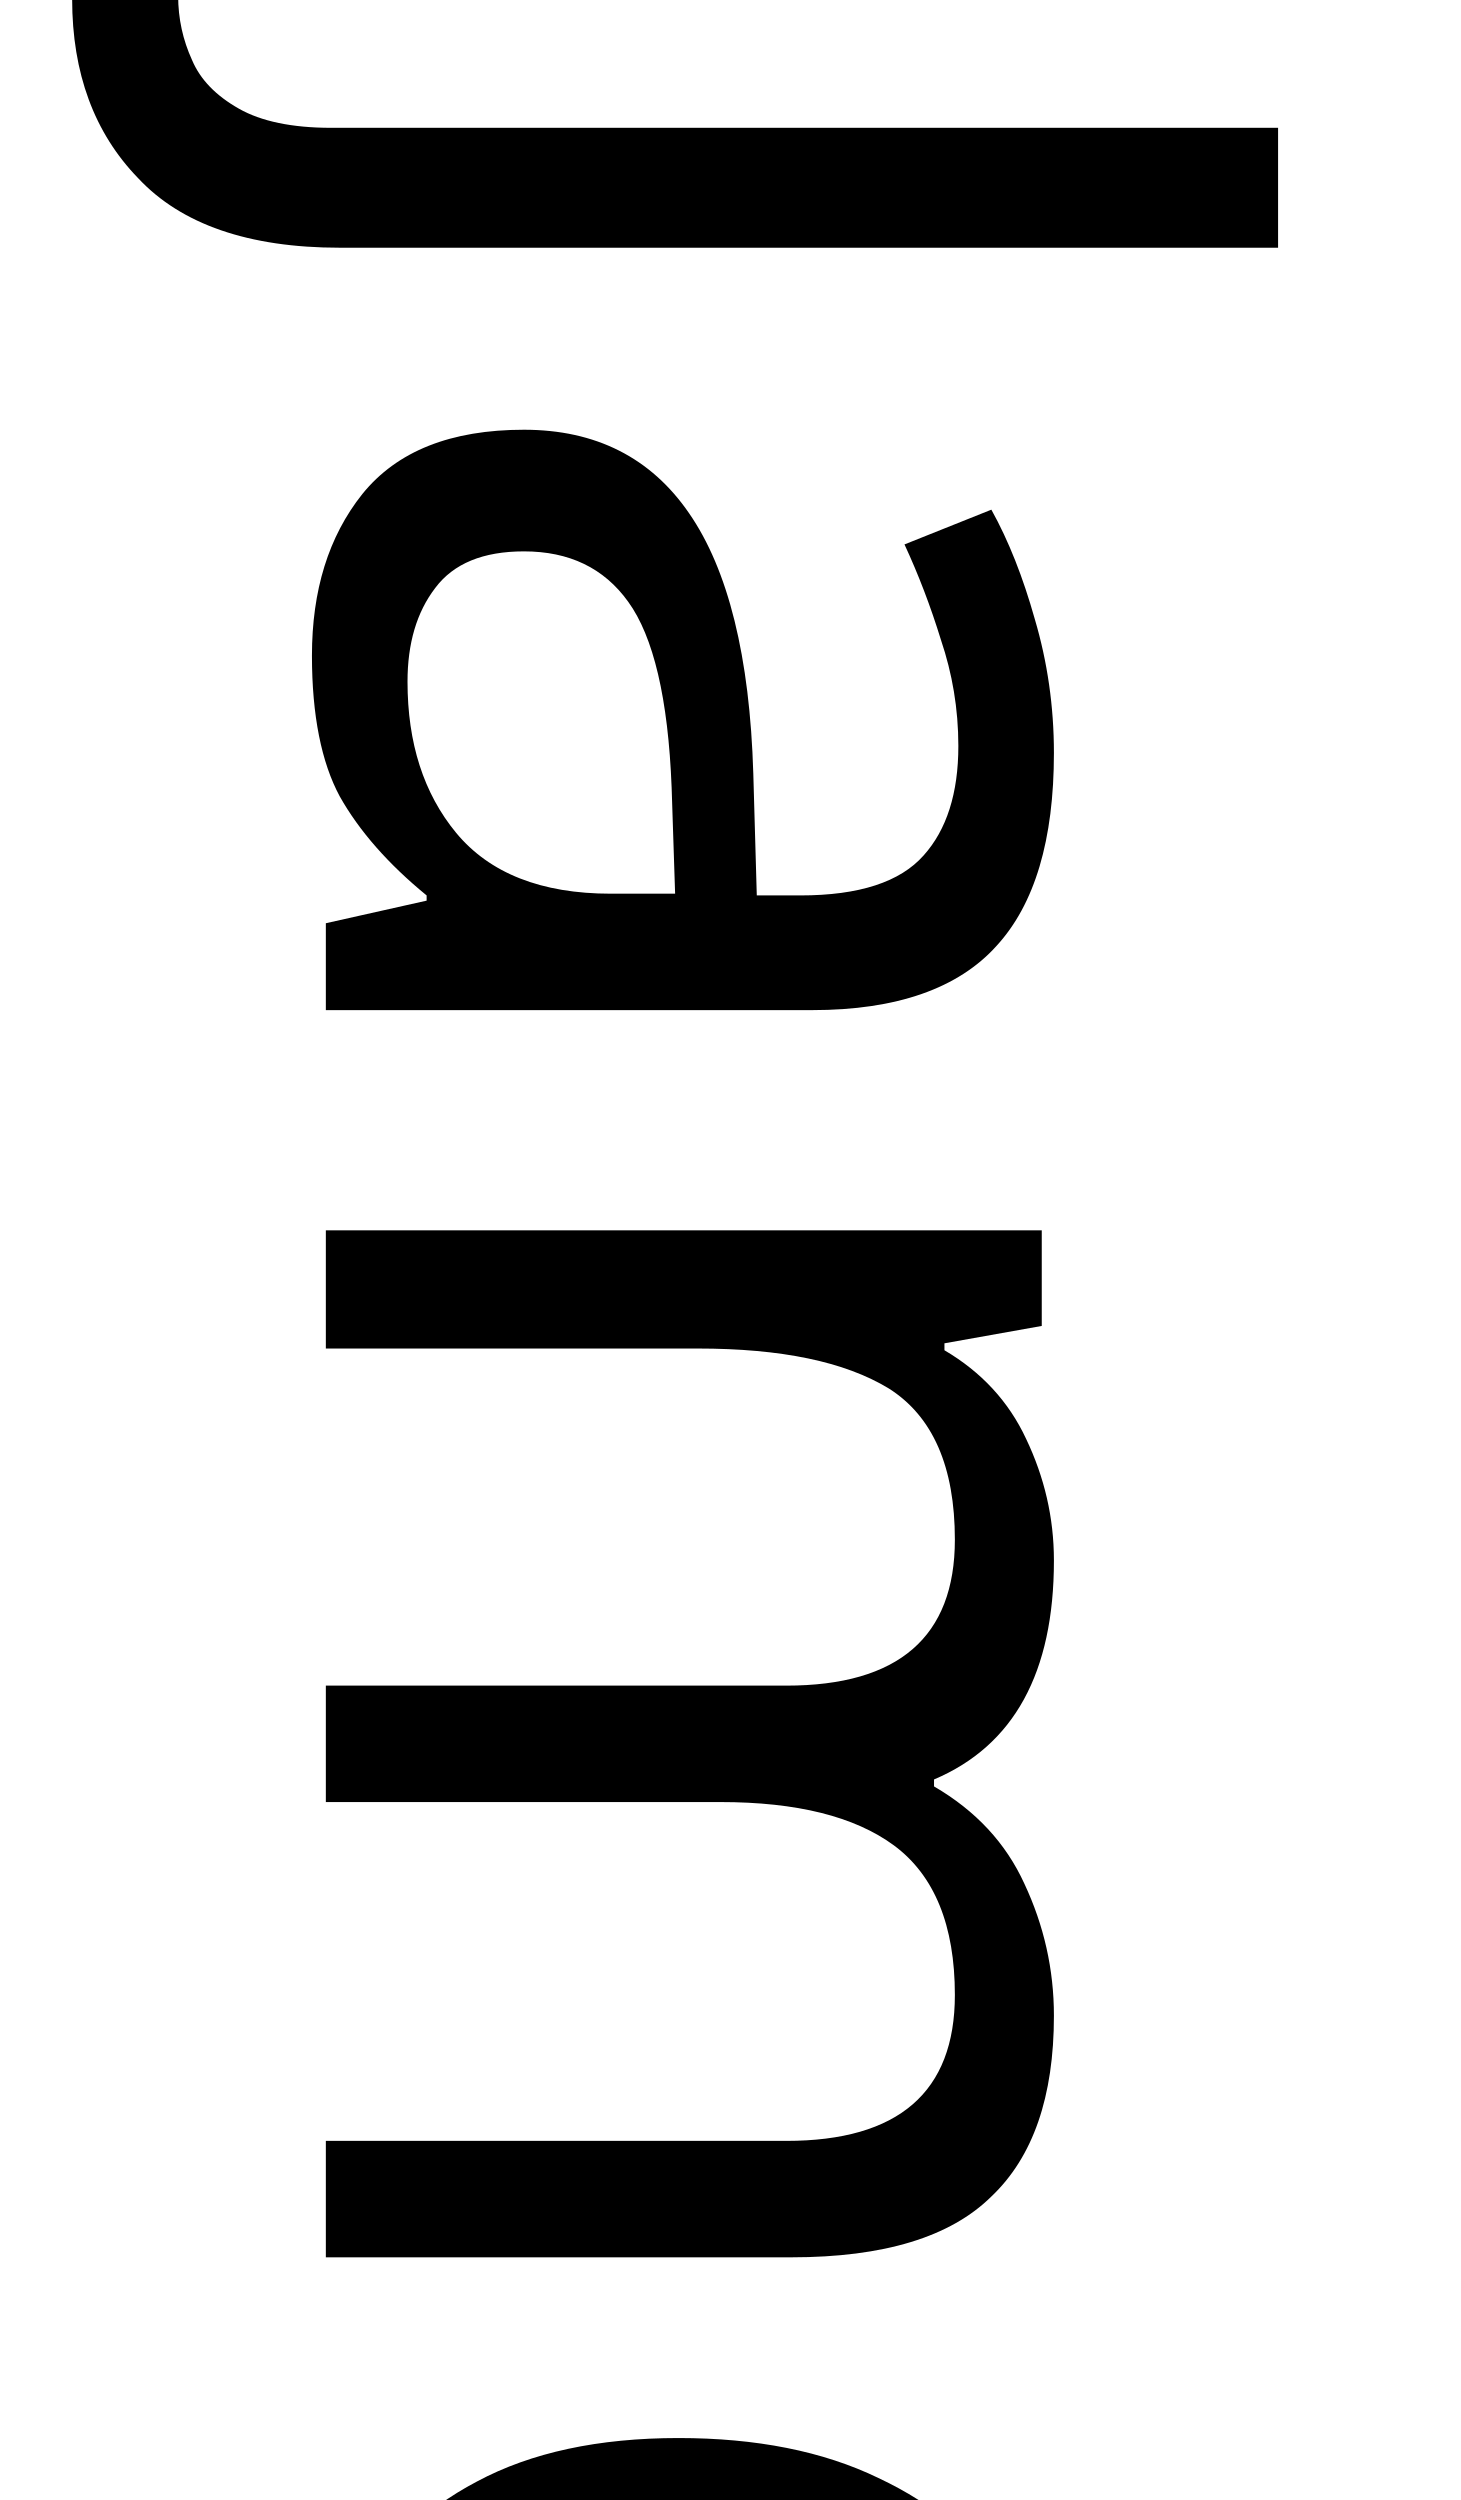
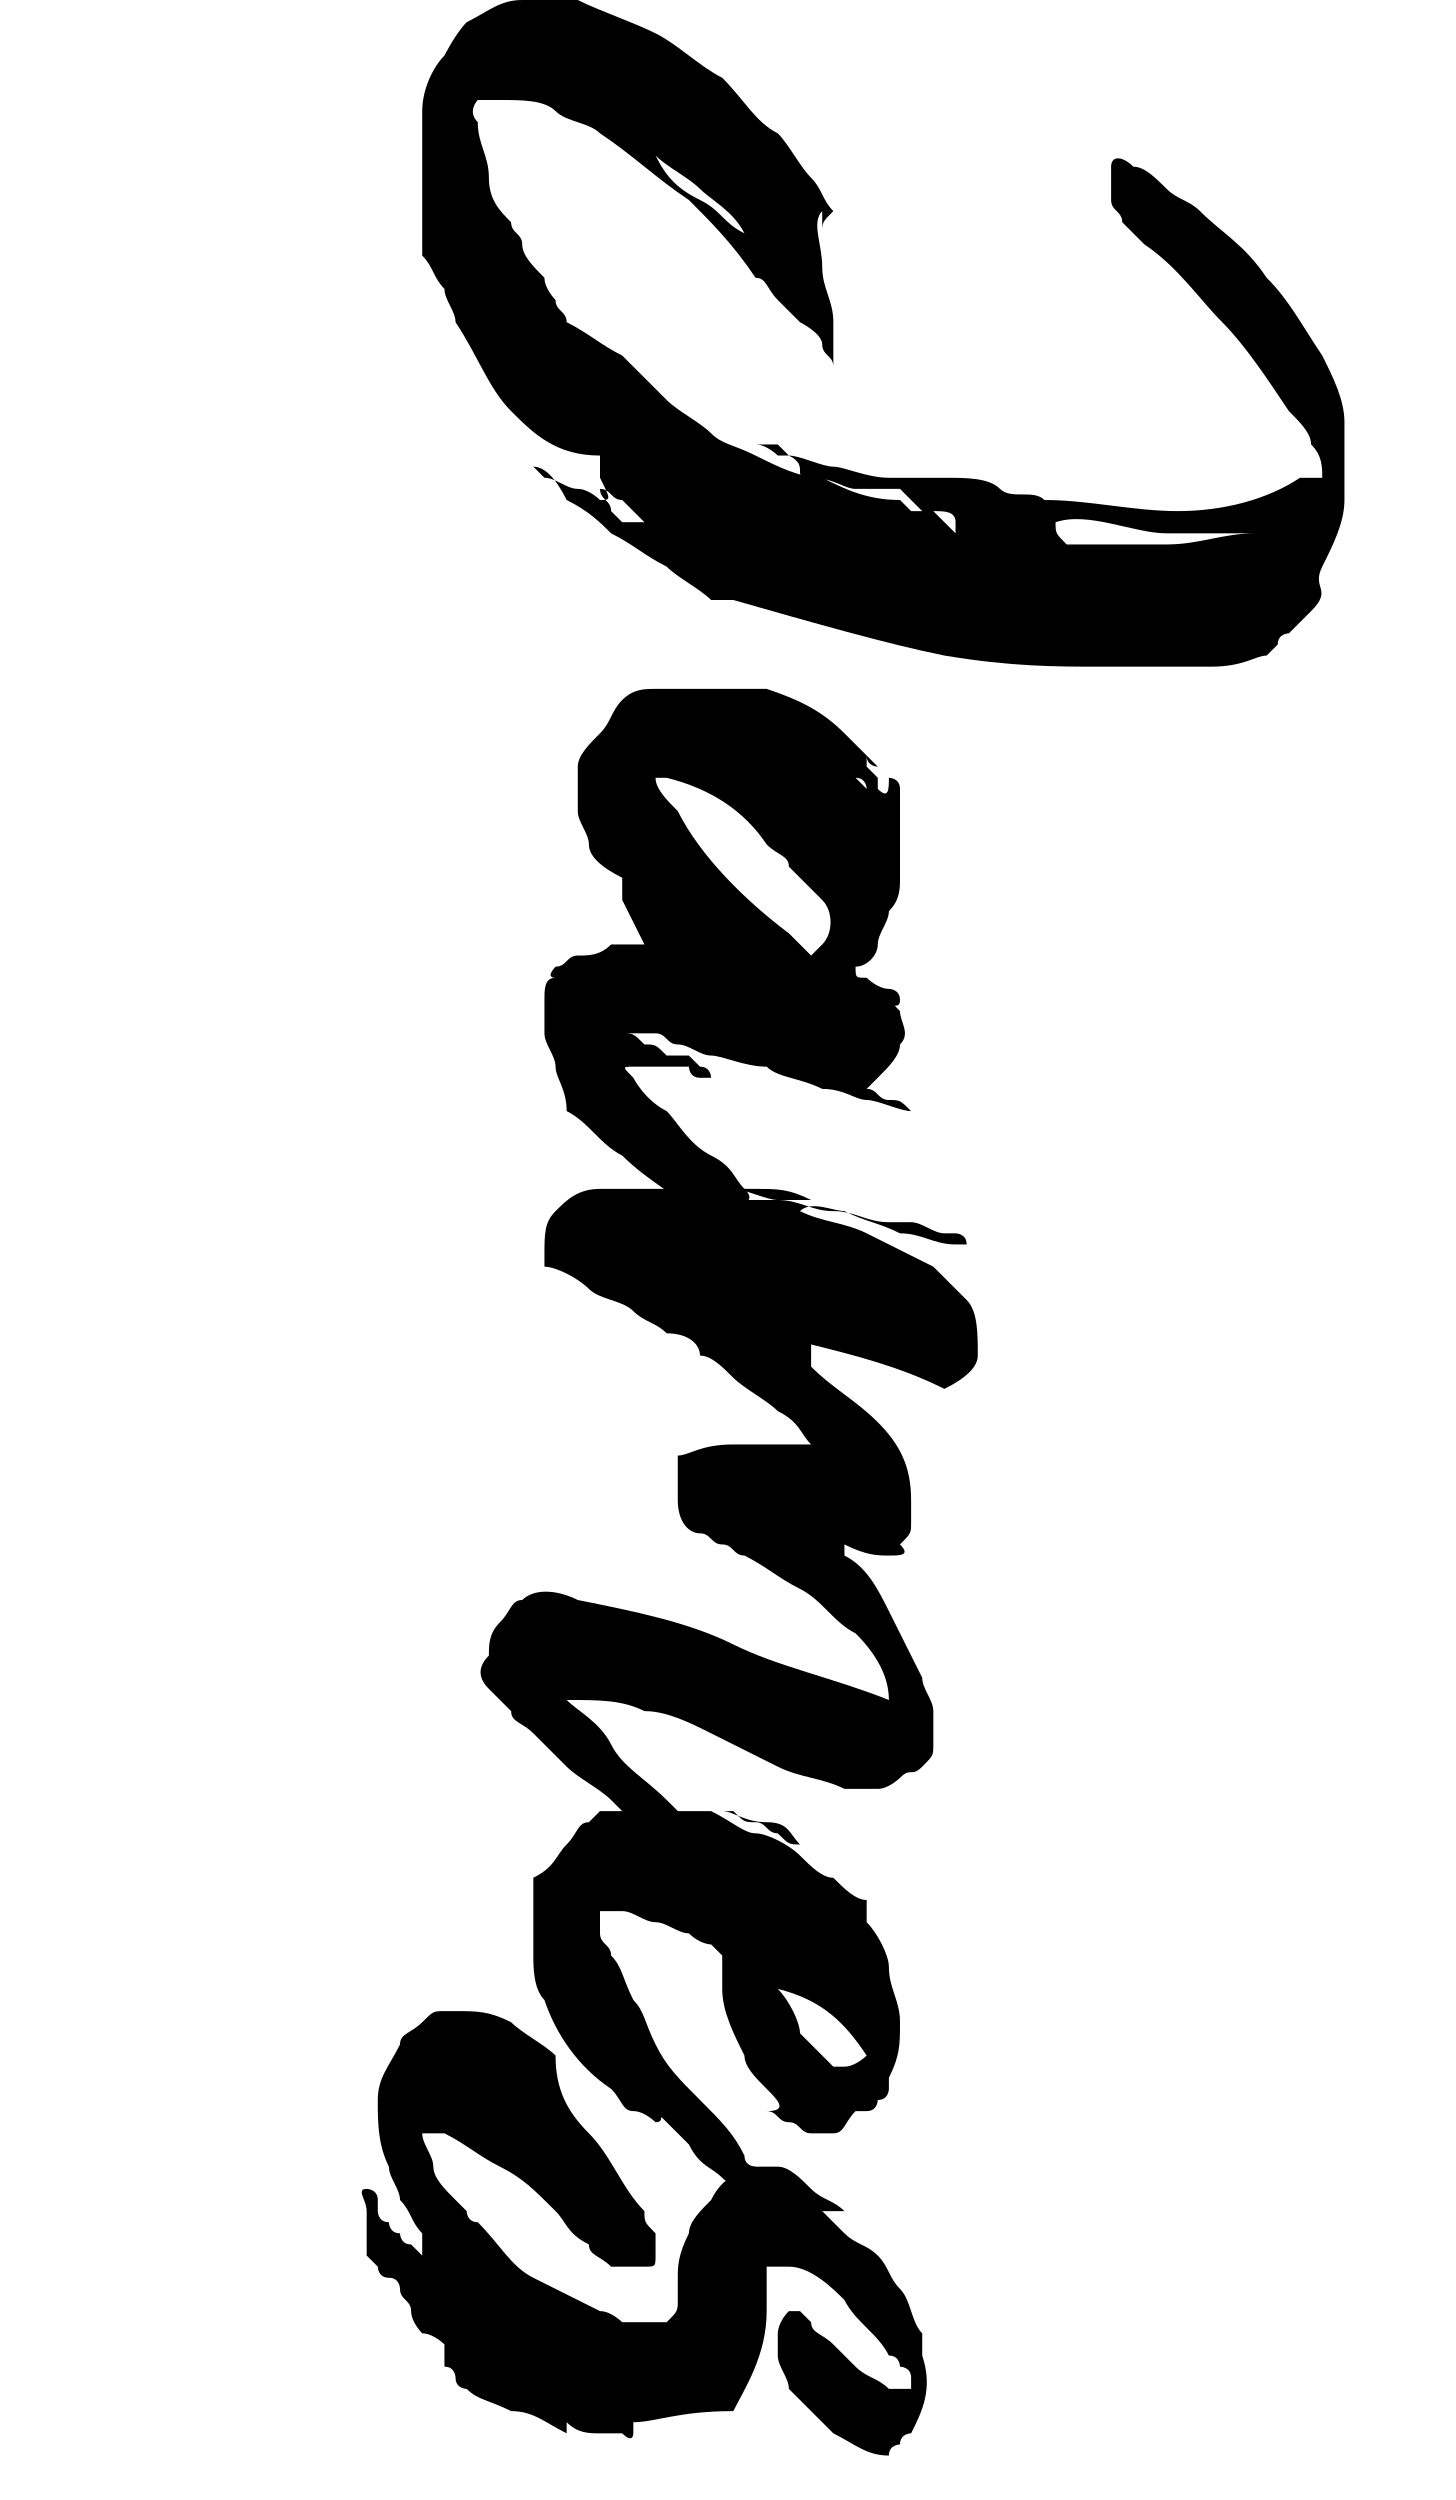
- <svg xmlns="http://www.w3.org/2000/svg" id="Layer_2" data-name="Layer 2" viewBox="0 0 13.13 22.48">
-   <defs>
-     <style>
-       .cls-1 {
-         font-family: Foxlite-Script, 'Foxlite Script';
-         font-size: 12px;
-         isolation: isolate;
-       }
-     </style>
-   </defs>
-   <g id="Layer_1-2" data-name="Layer 1">
-     <text class="cls-1" transform="translate(2.93 .04) rotate(90)">
-       <tspan x="0" y="0">James</tspan>
-     </text>
+ <svg xmlns="http://www.w3.org/2000/svg" version="1.1" id="Layer_2_00000129186149501472299540000006595636684036401061_" x="0px" y="0px" viewBox="0 0 13.1 22.5" style="enable-background:new 0 0 13.1 22.5;" xml:space="preserve">
+   <style type="text/css">
+ 	.st0{enable-background:new    ;}
+ </style>
+   <g id="Layer_1-2">
+     <g class="st0">
+       <path d="M6.4,5.4C6.4,5.4,6.4,5.3,6.4,5.4C6.4,5.3,6.4,5.3,6.4,5.4C6.3,5.3,6.1,5.2,6,5.1C5.8,5,5.7,4.9,5.5,4.8    C5.4,4.7,5.3,4.6,5.1,4.5C5,4.3,4.9,4.2,4.8,4.2c0,0,0,0,0.1,0.1C5,4.3,5.1,4.4,5.2,4.4s0.2,0.1,0.2,0.1c0.1,0,0.1,0,0-0.2    c0,0,0,0,0-0.1c0,0,0,0,0-0.1C5,4.1,4.8,3.9,4.6,3.7S4.3,3.2,4.1,2.9C4.1,2.8,4,2.7,4,2.6C3.9,2.5,3.9,2.4,3.8,2.3    c0-0.1,0-0.2,0-0.3c0-0.2,0-0.3,0-0.5c0-0.2,0-0.3,0-0.5c0-0.2,0.1-0.4,0.2-0.5C4,0.5,4.1,0.3,4.2,0.2C4.4,0.1,4.5,0,4.7,0    s0.3,0,0.5,0c0.2,0.1,0.5,0.2,0.7,0.3s0.4,0.3,0.6,0.4C6.7,0.9,6.8,1.1,7,1.2c0.1,0.1,0.2,0.3,0.3,0.4c0.1,0.1,0.1,0.2,0.2,0.3    C7.4,2,7.4,2,7.4,2.1c0,0,0,0.1,0,0.1l0,0l0-0.2c0,0,0-0.1,0-0.1c0,0,0-0.1,0-0.1c0,0,0,0,0,0s0,0,0,0c0,0,0,0,0,0.1    C7.3,2,7.4,2.2,7.4,2.4c0,0.2,0.1,0.3,0.1,0.5c0,0.1,0,0.3,0,0.3s0,0.1,0,0.1c0,0,0,0,0,0s0,0,0,0c0,0,0,0,0,0    c0-0.1-0.1-0.1-0.1-0.2S7.2,2.9,7.2,2.9l0,0C7.1,2.8,7,2.7,7,2.7C6.9,2.6,6.9,2.5,6.8,2.5C6.6,2.2,6.4,2,6.2,1.8    C5.9,1.6,5.7,1.4,5.4,1.2C5.3,1.1,5.1,1.1,5,1C4.9,0.9,4.7,0.9,4.5,0.9c-0.1,0-0.2,0-0.2,0c0,0-0.1,0.1,0,0.2    c0,0.2,0.1,0.3,0.1,0.5S4.5,1.9,4.6,2c0,0.1,0.1,0.1,0.1,0.2s0.1,0.2,0.2,0.3C4.9,2.6,5,2.7,5,2.7c0,0.1,0.1,0.1,0.1,0.2    C5.3,3,5.4,3.1,5.6,3.2C5.7,3.3,5.8,3.4,6,3.6c0.1,0.1,0.3,0.2,0.4,0.3C6.5,4,6.6,4,6.8,4.1C7,4.2,7.2,4.3,7.4,4.3    c0.2,0.1,0.4,0.2,0.7,0.2c0,0,0.1,0.1,0.1,0.1c0,0,0.1,0,0.1,0c0,0,0,0-0.1-0.1c0,0,0,0-0.1-0.1c-0.1,0-0.1,0-0.2,0    c0,0-0.1,0-0.2,0c-0.1,0-0.2-0.1-0.4-0.1S7.3,4.2,7.1,4.1c0.1,0,0.3,0.1,0.4,0.1S7.8,4.3,8,4.3h0c0.1,0,0.1,0,0.2,0    c0.1,0,0.1,0,0.2,0h0.1c0.2,0,0.4,0,0.5,0.1s0.3,0,0.4,0.1c0,0,0,0,0,0c0,0,0,0,0,0c0.4,0,0.8,0.1,1.2,0.1c0.4,0,0.8-0.1,1.1-0.3    c0,0,0,0,0.1,0c0,0,0,0,0.1,0c0-0.1,0-0.2-0.1-0.3c0-0.1-0.1-0.2-0.2-0.3c-0.2-0.3-0.4-0.6-0.6-0.8s-0.4-0.5-0.7-0.7    c-0.1-0.1-0.1-0.1-0.2-0.2c0-0.1-0.1-0.1-0.1-0.2c0-0.1,0-0.2,0-0.3s0.1-0.1,0.2,0c0.1,0,0.2,0.1,0.3,0.2c0.1,0.1,0.2,0.1,0.3,0.2    c0.2,0.2,0.4,0.3,0.6,0.6c0.2,0.2,0.3,0.4,0.5,0.7c0.1,0.2,0.2,0.4,0.2,0.6c0,0.2,0,0.4,0,0.7c0,0.2-0.1,0.4-0.2,0.6    S12,5.3,11.8,5.5c0,0-0.1,0.1-0.1,0.1c0,0-0.1,0.1-0.1,0.1c0,0-0.1,0-0.1,0.1c0,0-0.1,0.1-0.1,0.1c-0.1,0-0.2,0.1-0.5,0.1    S10.3,6,9.9,6S9.1,6,8.5,5.9C8,5.8,7.3,5.6,6.6,5.4C6.5,5.4,6.5,5.4,6.4,5.4C6.5,5.4,6.5,5.4,6.4,5.4z M5.4,4.4    c0,0.1,0.1,0.1,0.1,0.2c0,0,0.1,0.1,0.1,0.1s0.1,0,0.1,0s0.1,0,0.1,0C5.7,4.6,5.7,4.6,5.6,4.5C5.5,4.5,5.5,4.4,5.4,4.4z M6.7,2.1    C6.6,1.9,6.4,1.8,6.3,1.7S6,1.5,5.9,1.4c0,0,0,0,0,0C6,1.6,6.1,1.7,6.3,1.8S6.5,2,6.7,2.1C6.6,2.1,6.6,2.1,6.7,2.1    C6.6,2.1,6.7,2.1,6.7,2.1z M6.8,4C6.9,4,6.9,4,7,4C7,4,7,4,7.1,4.1c0,0-0.1,0-0.1,0S6.9,4,6.8,4z M7.1,4.1L7.1,4.1L7.1,4.1    C7.1,4.1,7.1,4.1,7.1,4.1C7.1,4.1,7.1,4.1,7.1,4.1L7.1,4.1L7.1,4.1z M8.4,4.6c0,0,0.1,0.1,0.1,0.1c0,0,0,0,0.1,0.1    c0-0.1,0-0.1,0-0.1C8.6,4.6,8.5,4.6,8.4,4.6z M9.5,4.7c0,0.1,0,0.1,0.1,0.2c0,0,0.1,0,0.1,0c0.2,0,0.5,0,0.8,0    c0.3,0,0.5-0.1,0.8-0.1c-0.3,0-0.5,0-0.8,0S9.8,4.6,9.5,4.7z" />
+       <path d="M6.7,10.9c0,0,0,0.1-0.1,0.1c-0.1,0-0.1,0-0.2,0c0,0-0.1-0.1-0.3-0.2c-0.1-0.1-0.3-0.2-0.5-0.4c-0.2-0.1-0.3-0.3-0.5-0.4    C5.1,9.8,5,9.7,5,9.6c0-0.1-0.1-0.2-0.1-0.3c0-0.1,0-0.2,0-0.3c0-0.1,0-0.2,0.1-0.2C4.9,8.8,5,8.7,5,8.7c0.1,0,0.1-0.1,0.2-0.1    c0.1,0,0.2,0,0.3-0.1c0.1,0,0.2,0,0.3,0L5.6,8.1c0,0,0-0.1,0-0.1c0,0,0-0.1,0-0.1C5.4,7.8,5.3,7.7,5.3,7.6c0-0.1-0.1-0.2-0.1-0.3    c0-0.1,0-0.2,0-0.4c0-0.1,0.1-0.2,0.2-0.3c0.1-0.1,0.1-0.2,0.2-0.3c0.1-0.1,0.2-0.1,0.3-0.1c0.2,0,0.3,0,0.5,0s0.3,0,0.5,0    c0.3,0.1,0.5,0.2,0.7,0.4c0,0,0.1,0.1,0.1,0.1c0,0,0,0,0.1,0.1s0,0,0.1,0.1c0,0,0,0,0,0c0,0,0,0,0,0c0,0-0.1,0-0.1-0.1    c0,0,0,0,0,0.1c0,0,0,0,0,0c0,0,0.1,0.1,0.1,0.1C7.8,7,7.9,7,7.9,7c0,0,0,0.1,0,0.1c0,0,0,0-0.1,0c0,0,0-0.1-0.1-0.1c0,0,0,0,0,0    v0c0,0,0.1,0.1,0.1,0.1c0,0,0.1,0,0.1,0C8,7.2,8,7.1,8,7C8,7,8.1,7,8.1,7.1c0,0.1,0,0.2,0,0.3s0,0.2,0,0.3c0,0,0,0.1,0,0.1    c0,0,0,0,0,0.1c0,0,0,0,0,0c0,0,0,0,0,0c0,0,0-0.1,0-0.1s0-0.1,0-0.1s0-0.1,0-0.1c0,0,0,0,0,0c0,0,0,0,0,0v0.1c0,0,0,0.1,0,0.2    c0,0.1,0,0.2-0.1,0.3c0,0.1-0.1,0.2-0.1,0.3c0,0.1-0.1,0.2-0.2,0.2c0,0.1,0,0.1,0.1,0.1c0,0,0.1,0.1,0.2,0.1c0,0,0.1,0,0.1,0.1    S8,9,8.1,9.1c0,0,0,0,0,0c0,0,0,0,0,0c0,0.1,0.1,0.2,0,0.3c0,0.1-0.1,0.2-0.2,0.3c0,0-0.1,0.1-0.1,0.1c0.1,0,0.1,0.1,0.2,0.1    c0.1,0,0.1,0,0.2,0.1c0,0,0,0,0,0c0,0,0,0,0,0c-0.1,0-0.3-0.1-0.4-0.1c-0.1,0-0.2-0.1-0.4-0.1C7.2,9.7,7,9.7,6.9,9.6    C6.7,9.6,6.5,9.5,6.4,9.5c-0.1,0-0.2-0.1-0.3-0.1C6,9.4,6,9.3,5.9,9.3s-0.2,0-0.2,0c-0.1,0-0.1,0-0.1,0c0.1,0,0.1,0,0.2,0.1    c0.1,0,0.1,0,0.2,0.1c0,0,0.1,0,0.1,0c0,0,0.1,0,0.1,0c0,0,0,0,0,0c0,0,0,0,0,0h0l0.1,0.1c0.1,0,0.1,0.1,0.1,0.1c0,0,0,0-0.1,0    S6.2,9.6,6.2,9.6c0,0,0,0-0.1,0c0,0,0,0-0.1,0c-0.1,0-0.1,0-0.2,0s-0.1,0-0.1,0c-0.1,0-0.1,0,0,0.1C5.7,9.7,5.8,9.9,6,10    c0.1,0.1,0.2,0.3,0.4,0.4s0.2,0.2,0.3,0.3S6.7,10.8,6.7,10.9z M7.1,8.4c0,0,0.1,0.1,0.1,0.1s0.1,0.1,0.1,0.1c0,0,0.1-0.1,0.1-0.1    c0.1-0.1,0.1-0.3,0-0.4C7.3,8,7.2,7.9,7.1,7.8C7.1,7.7,7,7.7,6.9,7.6C6.7,7.3,6.4,7.1,6,7c0,0-0.1,0-0.1,0c0,0.1,0.1,0.2,0.2,0.3    C6.3,7.7,6.7,8.1,7.1,8.4z" />
+       <path d="M6.8,16.7C6.8,16.7,6.8,16.7,6.8,16.7C6.8,16.8,6.7,16.8,6.8,16.7c-0.1,0.1-0.1,0.1-0.2,0.1s-0.1,0-0.1,0    c0,0-0.1-0.1-0.2-0.1c-0.1,0-0.1-0.1-0.2-0.1c0,0-0.1,0-0.1,0c0,0-0.1,0-0.1,0c0,0-0.1-0.1-0.1-0.1c0,0-0.1,0-0.1-0.1    c0,0-0.1-0.1-0.1-0.1c0,0-0.1-0.1-0.1-0.1c-0.1-0.1-0.3-0.2-0.4-0.3c-0.1-0.1-0.2-0.2-0.3-0.3c-0.1-0.1-0.2-0.1-0.2-0.2    c-0.1-0.1-0.1-0.1-0.2-0.2s-0.1-0.2,0-0.3c0-0.1,0-0.2,0.1-0.3s0.1-0.2,0.2-0.2c0.1-0.1,0.3-0.1,0.5,0c0.5,0.1,1,0.2,1.4,0.4    s0.9,0.3,1.4,0.5c0-0.2-0.1-0.4-0.3-0.6c-0.2-0.1-0.3-0.3-0.5-0.4c-0.2-0.1-0.3-0.2-0.5-0.3c-0.1,0-0.1-0.1-0.2-0.1    s-0.1-0.1-0.2-0.1c-0.1,0-0.2-0.1-0.2-0.3s0-0.2,0-0.4C6.2,13.1,6.3,13,6.6,13c0.1,0,0.2,0,0.3,0C7,13,7.1,13,7.2,13    c0.1,0,0.2,0,0.1,0c-0.1-0.1-0.1-0.2-0.3-0.3c-0.1-0.1-0.3-0.2-0.4-0.3c-0.1-0.1-0.2-0.2-0.3-0.2C6.3,12.1,6.2,12,6,12    c-0.1-0.1-0.2-0.1-0.3-0.2c-0.1-0.1-0.3-0.1-0.4-0.2c-0.1-0.1-0.3-0.2-0.4-0.2c0,0,0-0.1,0-0.1c0-0.2,0-0.3,0.1-0.4    c0.1-0.1,0.2-0.2,0.4-0.2c0.1,0,0.2,0,0.3,0c0.1,0,0.2,0,0.3,0c0,0,0,0,0,0l0,0c0-0.1,0.1-0.1,0.2-0.1c0.1,0,0.3,0.1,0.4,0.1    c0.1,0,0.3,0.1,0.4,0.1c0.2,0,0.3,0.1,0.5,0.1s0.3,0.1,0.5,0.1C8,11,8.1,11,8.2,11c0.1,0,0.2,0.1,0.3,0.1c0,0,0,0,0.1,0    c0,0,0.1,0,0.1,0.1c0,0-0.1,0-0.1,0c-0.2,0-0.3-0.1-0.5-0.1C7.9,11,7.8,11,7.6,10.9c-0.1,0-0.3-0.1-0.4,0c0,0,0,0,0,0c0,0,0,0,0,0    c0.2,0.1,0.4,0.1,0.6,0.2c0.2,0.1,0.4,0.2,0.6,0.3c0.1,0.1,0.2,0.2,0.3,0.3s0.1,0.3,0.1,0.5c0,0.1-0.1,0.2-0.3,0.3    c-0.4-0.2-0.8-0.3-1.2-0.4c0,0,0,0,0,0.1c0,0,0,0,0,0.1c0.2,0.2,0.4,0.3,0.6,0.5c0.2,0.2,0.3,0.4,0.3,0.7c0,0.1,0,0.1,0,0.2    c0,0.1,0,0.1-0.1,0.2C8.2,14,8.1,14,8,14c-0.1,0-0.2,0-0.4-0.1c0,0,0,0,0,0s0,0,0,0c0,0,0,0,0,0.1c0.2,0.1,0.3,0.3,0.4,0.5    c0.1,0.2,0.2,0.4,0.3,0.6c0,0.1,0.1,0.2,0.1,0.3s0,0.2,0,0.3c0,0.1,0,0.1-0.1,0.2S8.2,15.9,8.1,16C8.1,16,8,16.1,7.9,16.1    s-0.2,0-0.3,0C7.4,16,7.2,16,7,15.9s-0.4-0.2-0.6-0.3c-0.2-0.1-0.4-0.2-0.6-0.2c-0.2-0.1-0.4-0.1-0.7-0.1c0.1,0.1,0.3,0.2,0.4,0.4    s0.3,0.3,0.5,0.5c0.2,0.2,0.3,0.3,0.5,0.4C6.6,16.6,6.7,16.7,6.8,16.7z M6.5,10.8c0.1,0,0.2,0,0.4,0c0.1,0,0.1,0,0.2,0    c0.1,0,0.1,0,0.2,0v0h0c-0.2-0.1-0.3-0.1-0.5-0.1c-0.2,0-0.3,0-0.5-0.1c0,0,0,0,0,0c0,0,0,0-0.1,0c0.1,0,0.1,0,0.2,0.1    C6.4,10.8,6.4,10.8,6.5,10.8z" />
+       <path d="M6.7,19.7c0,0-0.1,0-0.2-0.1s-0.2-0.1-0.3-0.3c-0.1-0.1-0.1-0.1-0.2-0.2S6,19.1,5.9,19.1c0,0-0.1-0.1-0.2-0.1    c-0.1,0-0.1-0.1-0.2-0.2c-0.3-0.2-0.5-0.5-0.6-0.8c-0.1-0.1-0.1-0.3-0.1-0.4c0-0.2,0-0.3,0-0.5c0,0,0-0.1,0-0.1c0,0,0-0.1,0-0.1    C5,16.8,5,16.7,5.1,16.6c0.1-0.1,0.1-0.2,0.2-0.2c0,0,0.1-0.1,0.1-0.1c0,0,0.1,0,0.1,0c0.2,0,0.3,0,0.5,0c0.1,0,0.1,0,0.2,0    c0.1,0,0.2,0,0.3,0c0.1,0,0.2,0.1,0.4,0.1s0.2,0.1,0.3,0.2c-0.1,0-0.1,0-0.2-0.1c-0.1,0-0.1-0.1-0.2-0.1c-0.1,0-0.1,0-0.2-0.1    c-0.1,0-0.1,0-0.2,0c0.2,0.1,0.3,0.2,0.4,0.2s0.3,0.1,0.4,0.2c0.1,0.1,0.2,0.2,0.3,0.2c0.1,0.1,0.2,0.2,0.3,0.2c0,0,0,0.1,0,0.1    c0,0,0,0.1,0,0.1c0.1,0.1,0.2,0.3,0.2,0.4c0,0.2,0.1,0.3,0.1,0.5c0,0.2,0,0.3-0.1,0.5c0,0,0,0.1,0,0.1c0,0,0,0.1-0.1,0.1    c0,0,0,0.1-0.1,0.1s0,0-0.1,0c-0.1,0.1-0.1,0.2-0.2,0.2s-0.2,0-0.2,0c-0.1,0-0.1-0.1-0.2-0.1c-0.1,0-0.1-0.1-0.2-0.1    C7.1,19,7,18.9,6.9,18.8c-0.1-0.1-0.2-0.2-0.2-0.3c-0.1-0.2-0.2-0.4-0.2-0.6c0-0.1,0-0.2,0-0.2c0-0.1,0-0.1,0-0.1    c0,0-0.1-0.1-0.1-0.1s-0.1,0-0.2-0.1c-0.1,0-0.2-0.1-0.3-0.1c-0.1,0-0.2-0.1-0.3-0.1c0,0-0.1,0-0.1,0s-0.1,0-0.1,0    c0,0.1,0,0.2,0,0.2c0,0.1,0.1,0.1,0.1,0.2c0.1,0.1,0.1,0.2,0.2,0.4c0.1,0.1,0.1,0.2,0.2,0.4c0.1,0.2,0.2,0.3,0.4,0.5    s0.3,0.3,0.4,0.5v0c0,0.1,0.1,0.1,0.1,0.1C6.7,19.6,6.7,19.6,6.7,19.7C6.8,19.7,6.8,19.7,6.7,19.7z M7.8,18.5    C7.6,18.2,7.4,18,7,17.9c0.1,0.1,0.2,0.3,0.2,0.4c0.1,0.1,0.2,0.2,0.3,0.3c0,0,0,0,0,0c0,0,0,0,0.1,0C7.7,18.6,7.8,18.5,7.8,18.5z    " />
+       <path d="M5.7,21.8c0,0.1,0,0.1,0,0.1c0,0,0,0.1-0.1,0c0,0-0.1,0-0.1,0c0,0,0,0-0.1,0c-0.1,0-0.2,0-0.3-0.1c0,0,0,0,0,0    c0,0,0,0,0,0.1c-0.2-0.1-0.3-0.2-0.5-0.2c-0.2-0.1-0.3-0.1-0.4-0.2c0,0-0.1,0-0.1-0.1c0,0,0-0.1-0.1-0.1c0,0,0-0.1,0-0.1    c0,0,0,0,0-0.1C4,21.1,3.9,21,3.8,21c0,0-0.1-0.1-0.1-0.2c0-0.1-0.1-0.1-0.1-0.2c0,0,0-0.1-0.1-0.1s-0.1-0.1-0.1-0.1    c0,0-0.1-0.1-0.1-0.1c0,0,0-0.1,0-0.2c0,0,0,0,0-0.1c0,0,0-0.1,0-0.1c0-0.1-0.1-0.2,0-0.2c0,0,0.1,0,0.1,0.1s0,0.1,0,0.1    c0,0,0,0.1,0.1,0.1c0,0,0,0.1,0.1,0.1c0,0,0,0.1,0.1,0.1c0,0,0.1,0.1,0.1,0.1c0,0,0-0.1,0-0.1c0,0,0,0,0-0.1    c-0.1-0.1-0.1-0.2-0.2-0.3c0-0.1-0.1-0.2-0.1-0.3c-0.1-0.2-0.1-0.4-0.1-0.6s0.1-0.3,0.2-0.5c0-0.1,0.1-0.1,0.2-0.2    c0.1-0.1,0.1-0.1,0.2-0.1h0.1c0.2,0,0.3,0,0.5,0.1c0.1,0.1,0.3,0.2,0.4,0.3C5,18.8,5.1,19,5.3,19.2c0.2,0.2,0.3,0.5,0.5,0.7    c0,0.1,0,0.1,0.1,0.2c0,0,0,0.1,0,0.2c0,0.1,0,0.1-0.1,0.1c-0.1,0-0.2,0-0.3,0c-0.1-0.1-0.2-0.1-0.2-0.2C5.1,20.1,5.1,20,5,19.9    c-0.2-0.2-0.3-0.3-0.5-0.4S4.2,19.3,4,19.2c0,0-0.1,0-0.1,0c0,0-0.1,0-0.1,0c0,0.1,0.1,0.2,0.1,0.3c0,0.1,0.1,0.2,0.2,0.3    c0,0,0,0,0.1,0.1c0,0,0,0.1,0.1,0.1c0.2,0.2,0.3,0.4,0.5,0.5c0.2,0.1,0.4,0.2,0.6,0.3c0.1,0,0.2,0.1,0.2,0.1c0.1,0,0.2,0,0.2,0    c0,0,0.1,0,0.1,0c0,0,0.1,0,0.1,0c0.1-0.1,0.1-0.1,0.1-0.2c0,0,0-0.1,0-0.1c0,0,0-0.1,0-0.1c0-0.1,0-0.2,0.1-0.4    c0-0.1,0.1-0.2,0.2-0.3c0.1-0.2,0.2-0.2,0.3-0.3c0.1,0,0.2,0,0.3,0c0.1,0,0.2,0.1,0.3,0.2c0.1,0.1,0.2,0.1,0.3,0.2c0,0,0,0,0,0    c0,0-0.1,0-0.1,0c0,0,0,0-0.1,0c0,0,0.1,0.1,0.1,0.1c0,0,0.1,0.1,0.1,0.1c0.1,0.1,0.2,0.1,0.3,0.2c0.1,0.1,0.1,0.2,0.2,0.3    c0.1,0.1,0.1,0.3,0.2,0.4c0,0,0,0.1,0,0.1c0,0,0,0.1,0,0.1c0.1,0.3,0,0.5-0.1,0.7c0,0,0,0,0,0c0,0,0,0,0,0c0,0-0.1,0-0.1,0.1    c0,0-0.1,0-0.1,0.1c-0.2,0-0.3-0.1-0.5-0.2c-0.1-0.1-0.3-0.3-0.4-0.4C7.1,21.4,7,21.3,7,21.2c0-0.1,0-0.1,0-0.2c0,0,0-0.1,0.1-0.2    c0,0,0.1,0,0.1,0c0,0,0,0,0.1,0.1c0,0.1,0.1,0.1,0.2,0.2s0.1,0.1,0.2,0.2c0.1,0.1,0.2,0.1,0.3,0.2c0,0,0,0,0.1,0s0,0,0.1,0    c0,0,0-0.1,0-0.1c0-0.1-0.1-0.1-0.1-0.1c0,0,0-0.1-0.1-0.1c-0.1-0.2-0.3-0.3-0.4-0.5c-0.1-0.1-0.3-0.3-0.5-0.3c0,0-0.1,0-0.1,0    s-0.1,0-0.1,0c0,0,0,0.1,0,0.2c0,0.1,0,0.1,0,0.2c0,0.4-0.2,0.7-0.3,0.9C6.1,21.7,5.9,21.8,5.7,21.8z" />
+     </g>
  </g>
</svg>
